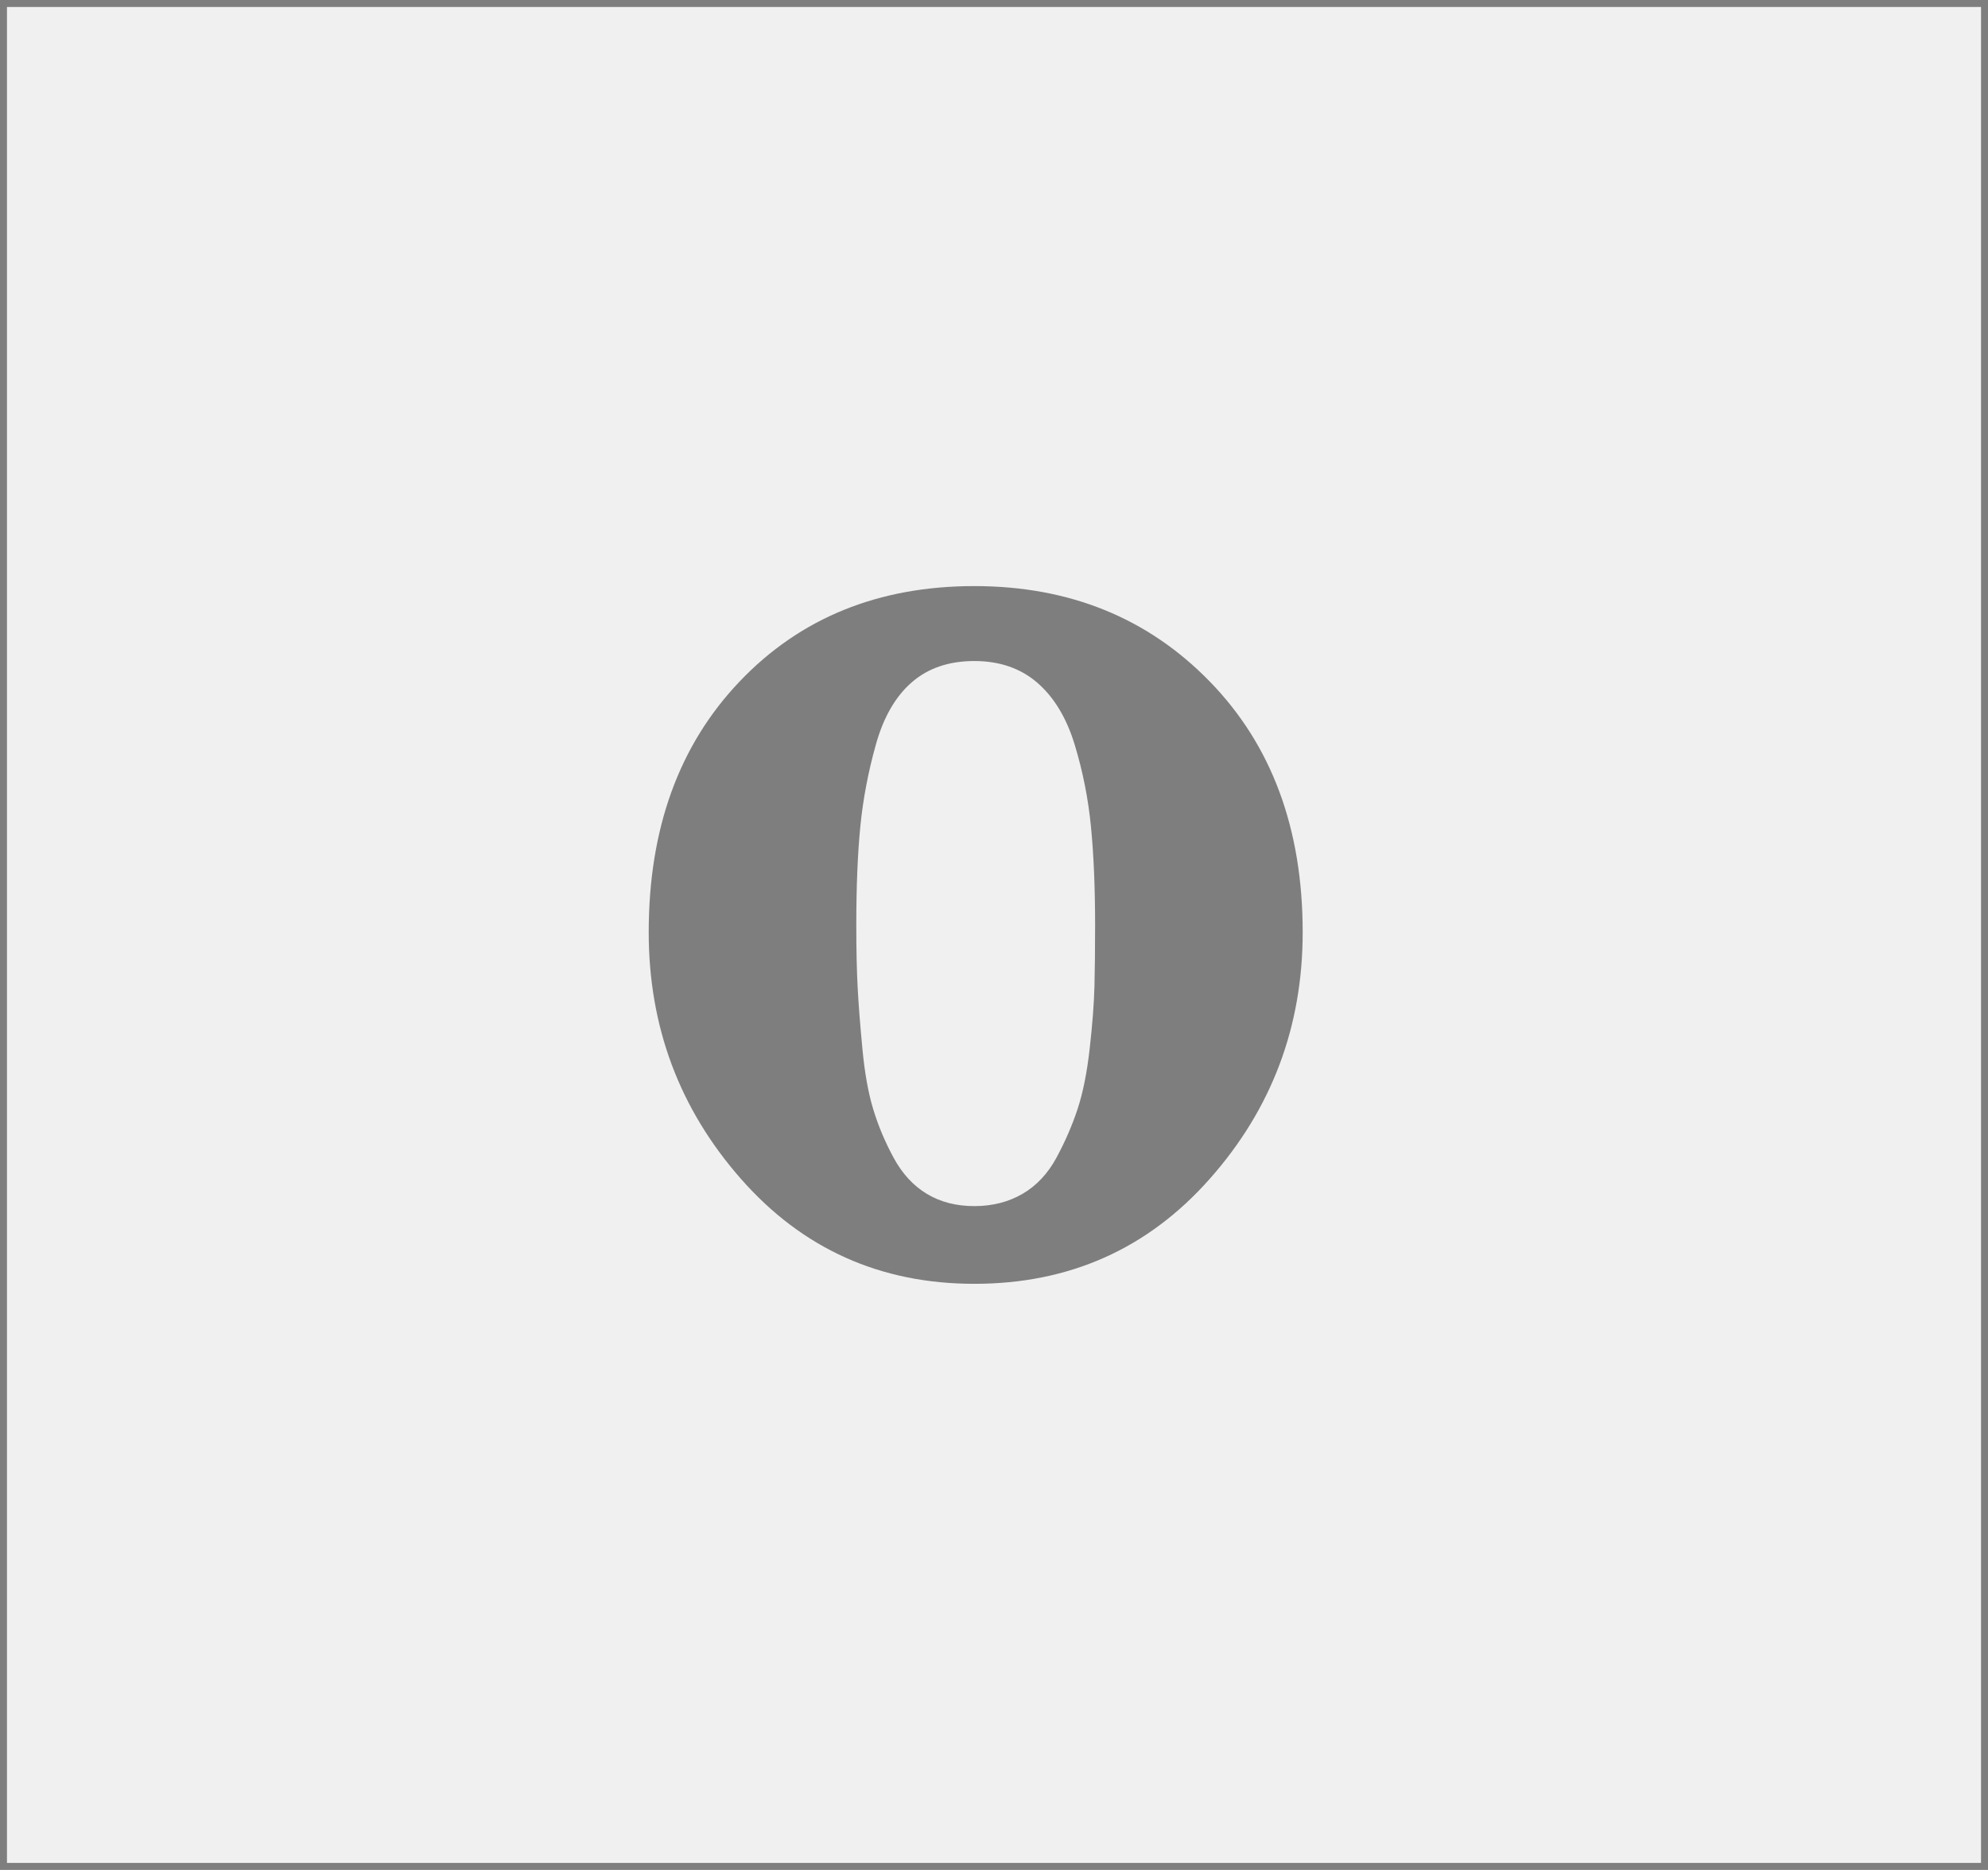
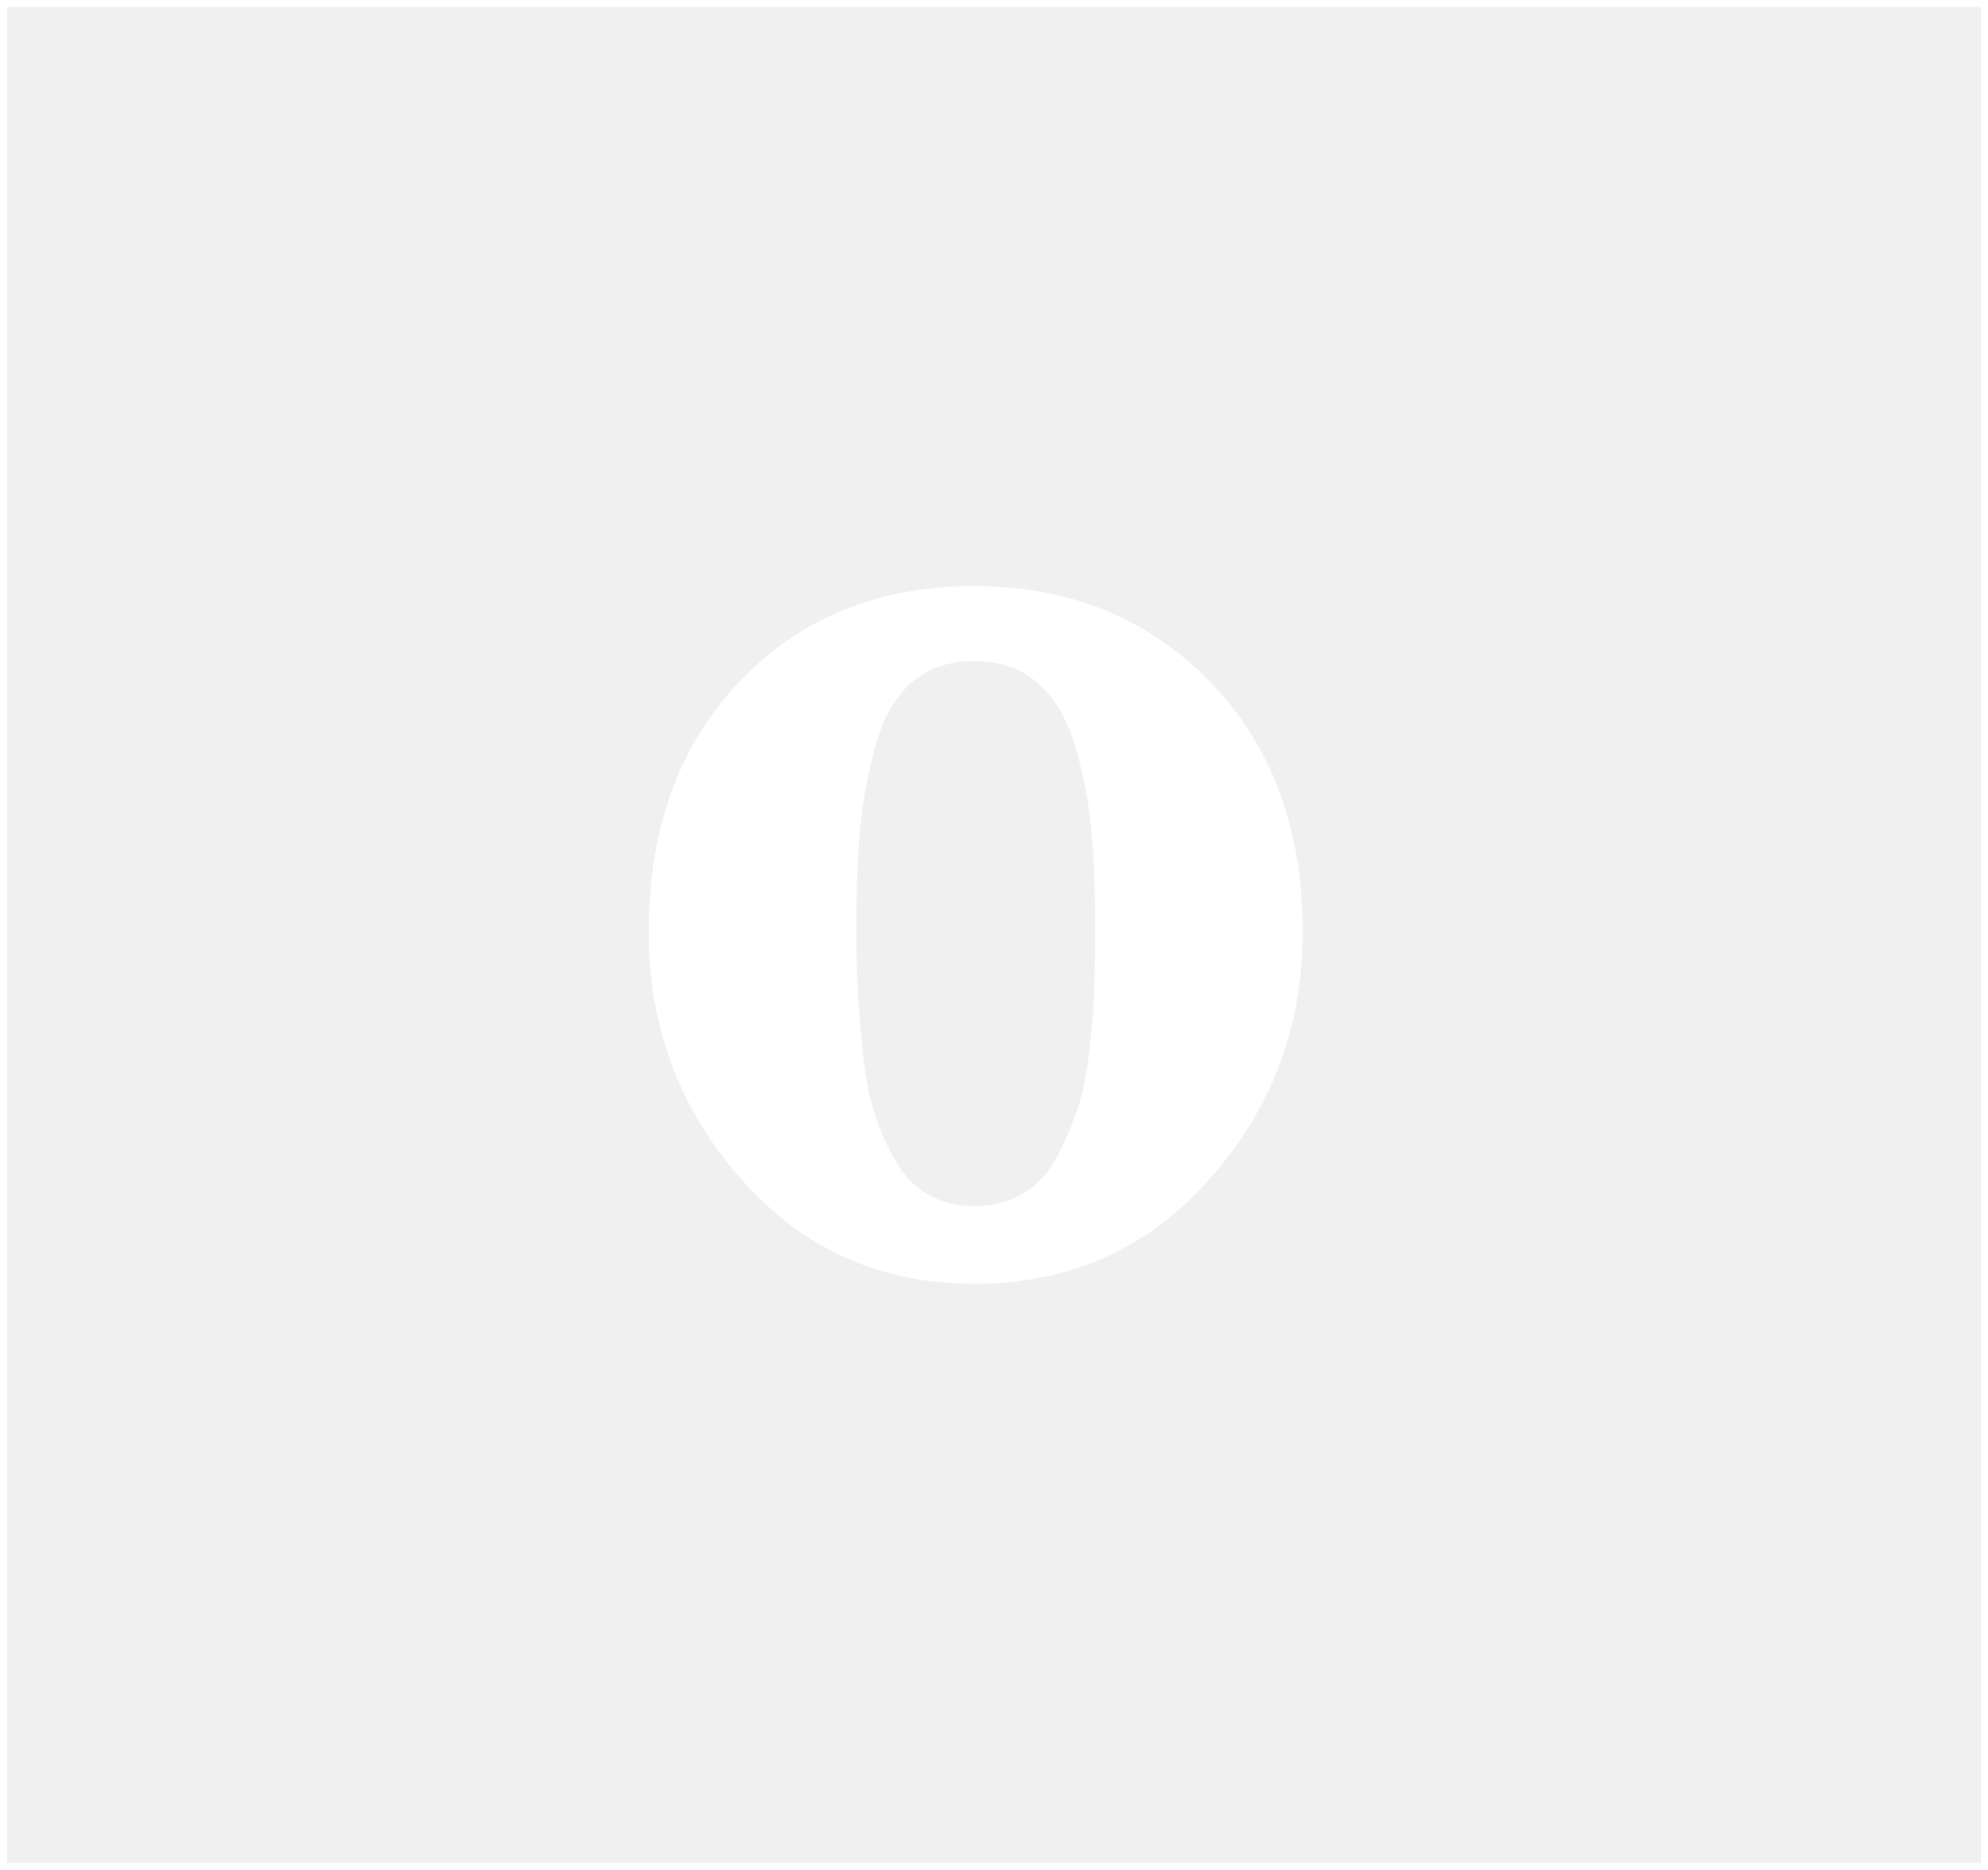
<svg xmlns="http://www.w3.org/2000/svg" width="285" height="268" viewBox="0 0 285 268" fill="none">
-   <rect x="0.5" y="0.5" width="284" height="267" stroke="#7E7E7E" />
-   <path d="M173.428 97.672C182.309 106.788 186.753 118.766 186.753 133.609C186.753 147.153 182.309 158.934 173.428 168.959C164.547 178.988 153.297 184 139.681 184C126.194 184 115.041 178.987 106.225 168.963C97.406 158.934 93 147.153 93 133.609C93 118.766 97.344 106.788 106.034 97.672C114.719 88.559 125.938 84 139.681 84C153.297 84 164.547 88.559 173.428 97.672ZM156.409 118.569C156.022 114.534 155.244 110.594 154.075 106.753C152.909 102.913 151.125 99.95 148.728 97.866C146.325 95.784 143.312 94.741 139.681 94.741C136.05 94.741 133.069 95.75 130.734 97.769C128.4 99.791 126.681 102.75 125.581 106.656C124.481 110.562 123.734 114.469 123.344 118.375C122.956 122.281 122.759 127.034 122.759 132.631C122.759 136.147 122.825 139.109 122.953 141.519C123.078 143.928 123.306 146.859 123.634 150.306C123.956 153.756 124.478 156.653 125.191 158.997C125.903 161.341 126.872 163.653 128.109 165.931C129.341 168.209 130.928 169.934 132.872 171.106C134.816 172.278 137.084 172.863 139.681 172.863C142.272 172.863 144.572 172.275 146.588 171.106C148.597 169.934 150.216 168.209 151.45 165.931C152.681 163.656 153.688 161.344 154.466 159C155.244 156.656 155.828 153.759 156.216 150.309C156.606 146.859 156.831 143.897 156.9 141.422C156.963 138.95 156.994 136.019 156.994 132.634C156.994 127.294 156.8 122.606 156.409 118.569Z" fill="#7E7E7E" />
+   <rect x="0.5" y="0.5" width="284" height="267" stroke="white" />
+   <path d="M173.428 97.672C182.309 106.788 186.753 118.766 186.753 133.609C186.753 147.153 182.309 158.934 173.428 168.959C164.547 178.988 153.297 184 139.681 184C126.194 184 115.041 178.987 106.225 168.962C97.406 158.934 93 147.153 93 133.609C93 118.766 97.344 106.788 106.034 97.672C114.719 88.559 125.937 84 139.681 84C153.297 84 164.547 88.559 173.428 97.672ZM156.409 118.569C156.022 114.534 155.244 110.594 154.075 106.753C152.909 102.913 151.125 99.95 148.728 97.866C146.325 95.784 143.312 94.741 139.681 94.741C136.05 94.741 133.069 95.75 130.734 97.769C128.4 99.791 126.681 102.75 125.581 106.656C124.481 110.562 123.734 114.469 123.344 118.375C122.956 122.281 122.759 127.034 122.759 132.631C122.759 136.147 122.825 139.109 122.953 141.519C123.078 143.928 123.306 146.859 123.634 150.306C123.956 153.756 124.478 156.653 125.191 158.997C125.903 161.341 126.872 163.653 128.109 165.931C129.341 168.209 130.928 169.934 132.872 171.106C134.816 172.278 137.084 172.863 139.681 172.863C142.272 172.863 144.572 172.275 146.588 171.106C148.597 169.934 150.216 168.209 151.45 165.931C152.681 163.656 153.688 161.344 154.466 159C155.244 156.656 155.828 153.759 156.216 150.309C156.606 146.859 156.831 143.897 156.9 141.422C156.962 138.95 156.994 136.019 156.994 132.634C156.994 127.294 156.8 122.606 156.409 118.569Z" fill="white" />
</svg>
